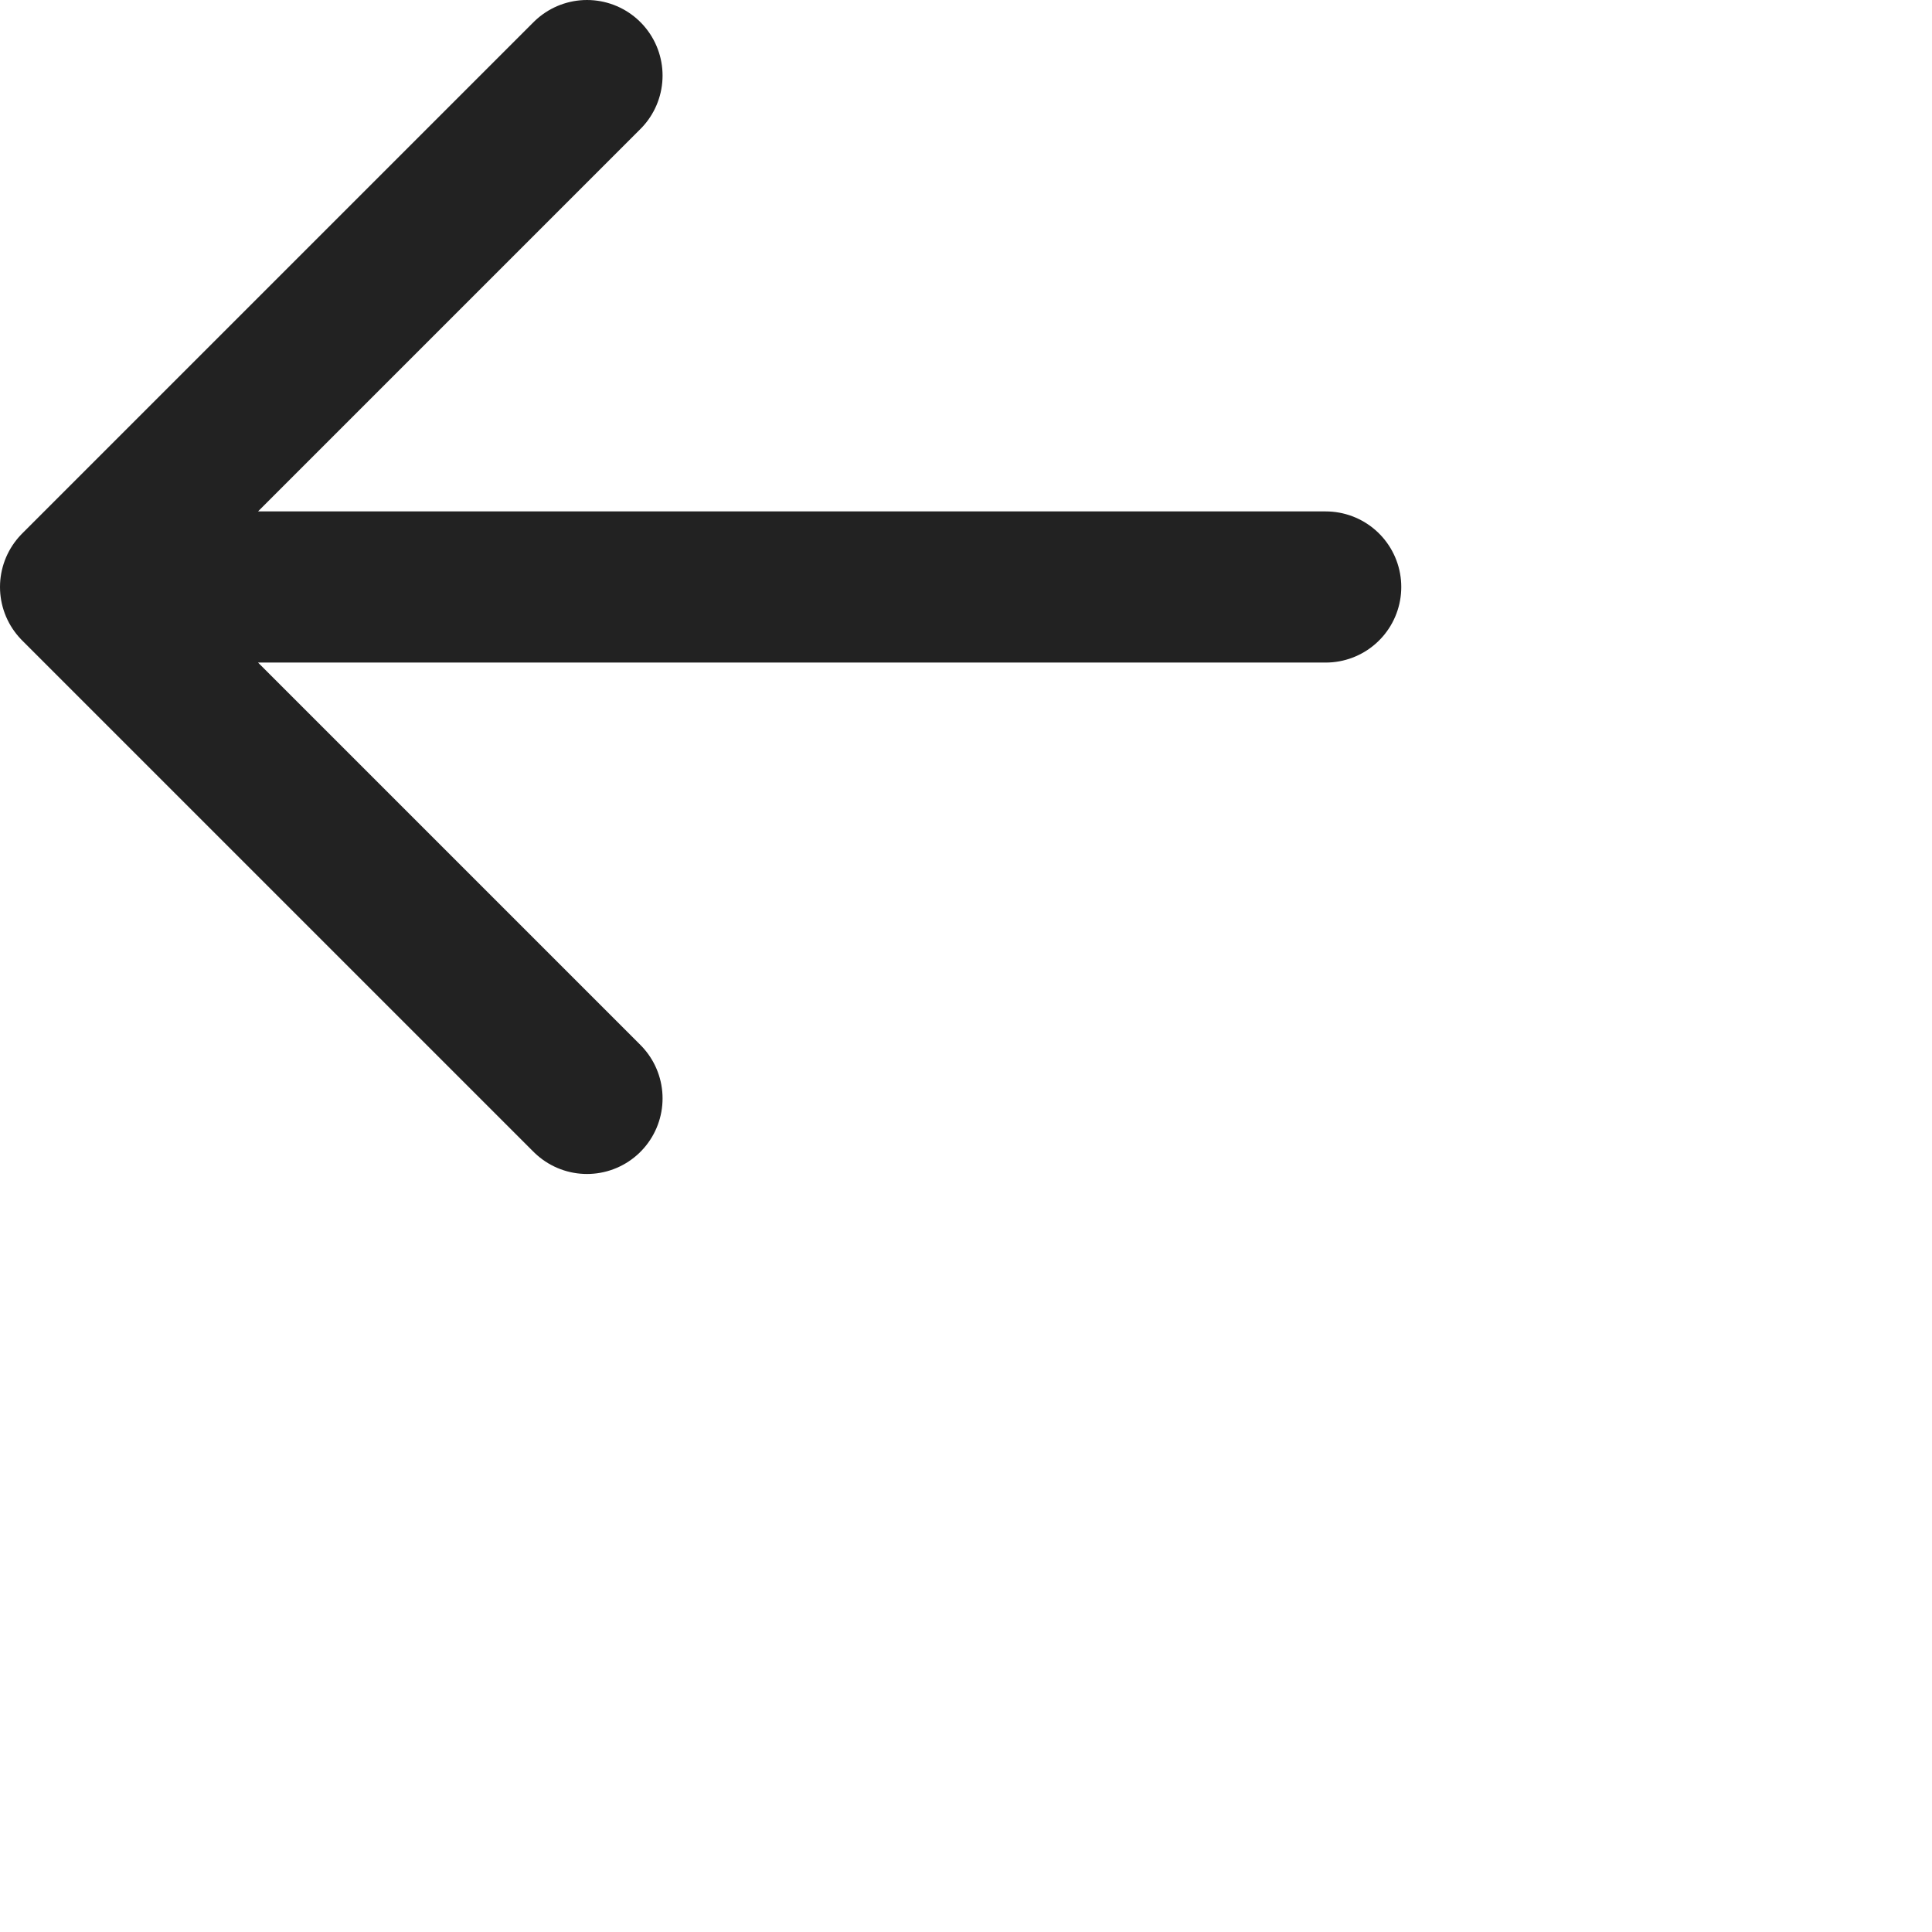
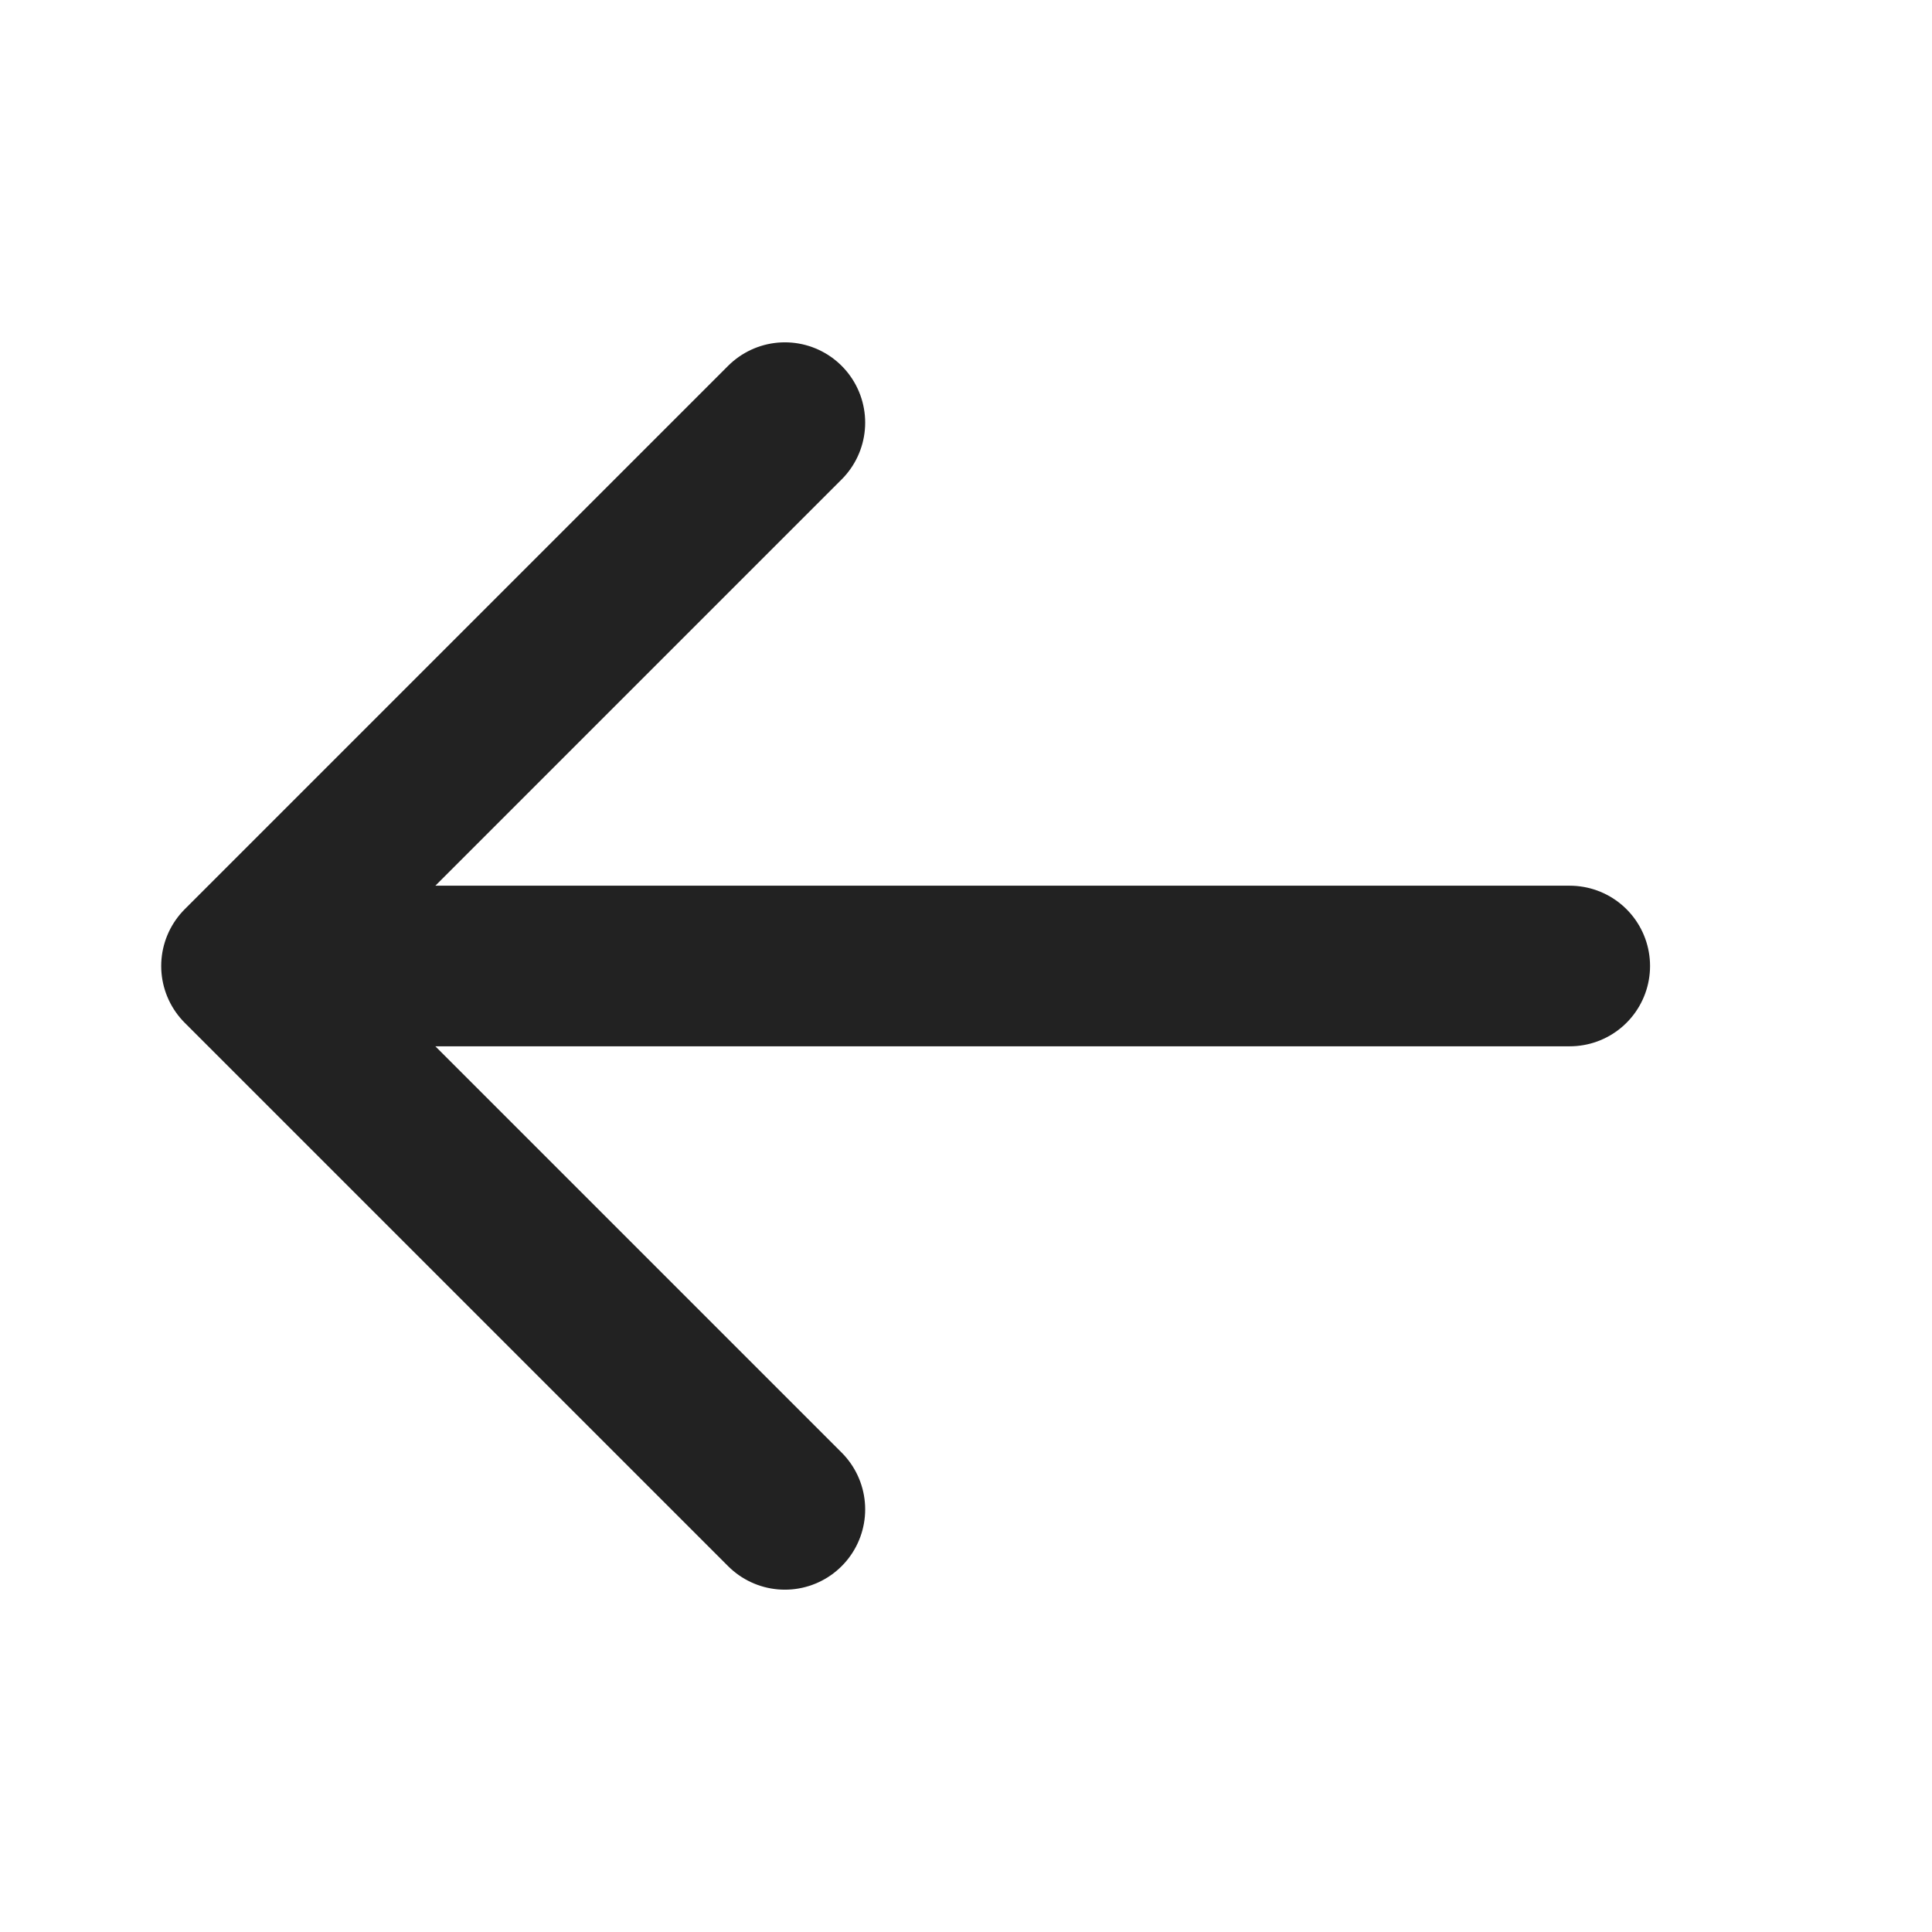
- <svg xmlns="http://www.w3.org/2000/svg" width="17" height="17" viewBox="0 0 17 17" fill="none">
+ <svg xmlns="http://www.w3.org/2000/svg" width="16" height="16" viewBox="0 0 16 16" fill="none">
  <g id="arrow-back-16">
-     <path id="icon" d="M11.665 5.165H0.665M5.165 9.665L0.665 5.165L5.165 0.665" stroke="#222222" stroke-width="1.33" stroke-linecap="round" stroke-linejoin="round" />
+     <path id="icon" transform="translate(1.335 2.835)" d="M11.665 5.165H0.665M5.165 9.665L0.665 5.165L5.165 0.665" stroke="#222222" stroke-width="1.33" stroke-linecap="round" stroke-linejoin="round" />
  </g>
</svg>
